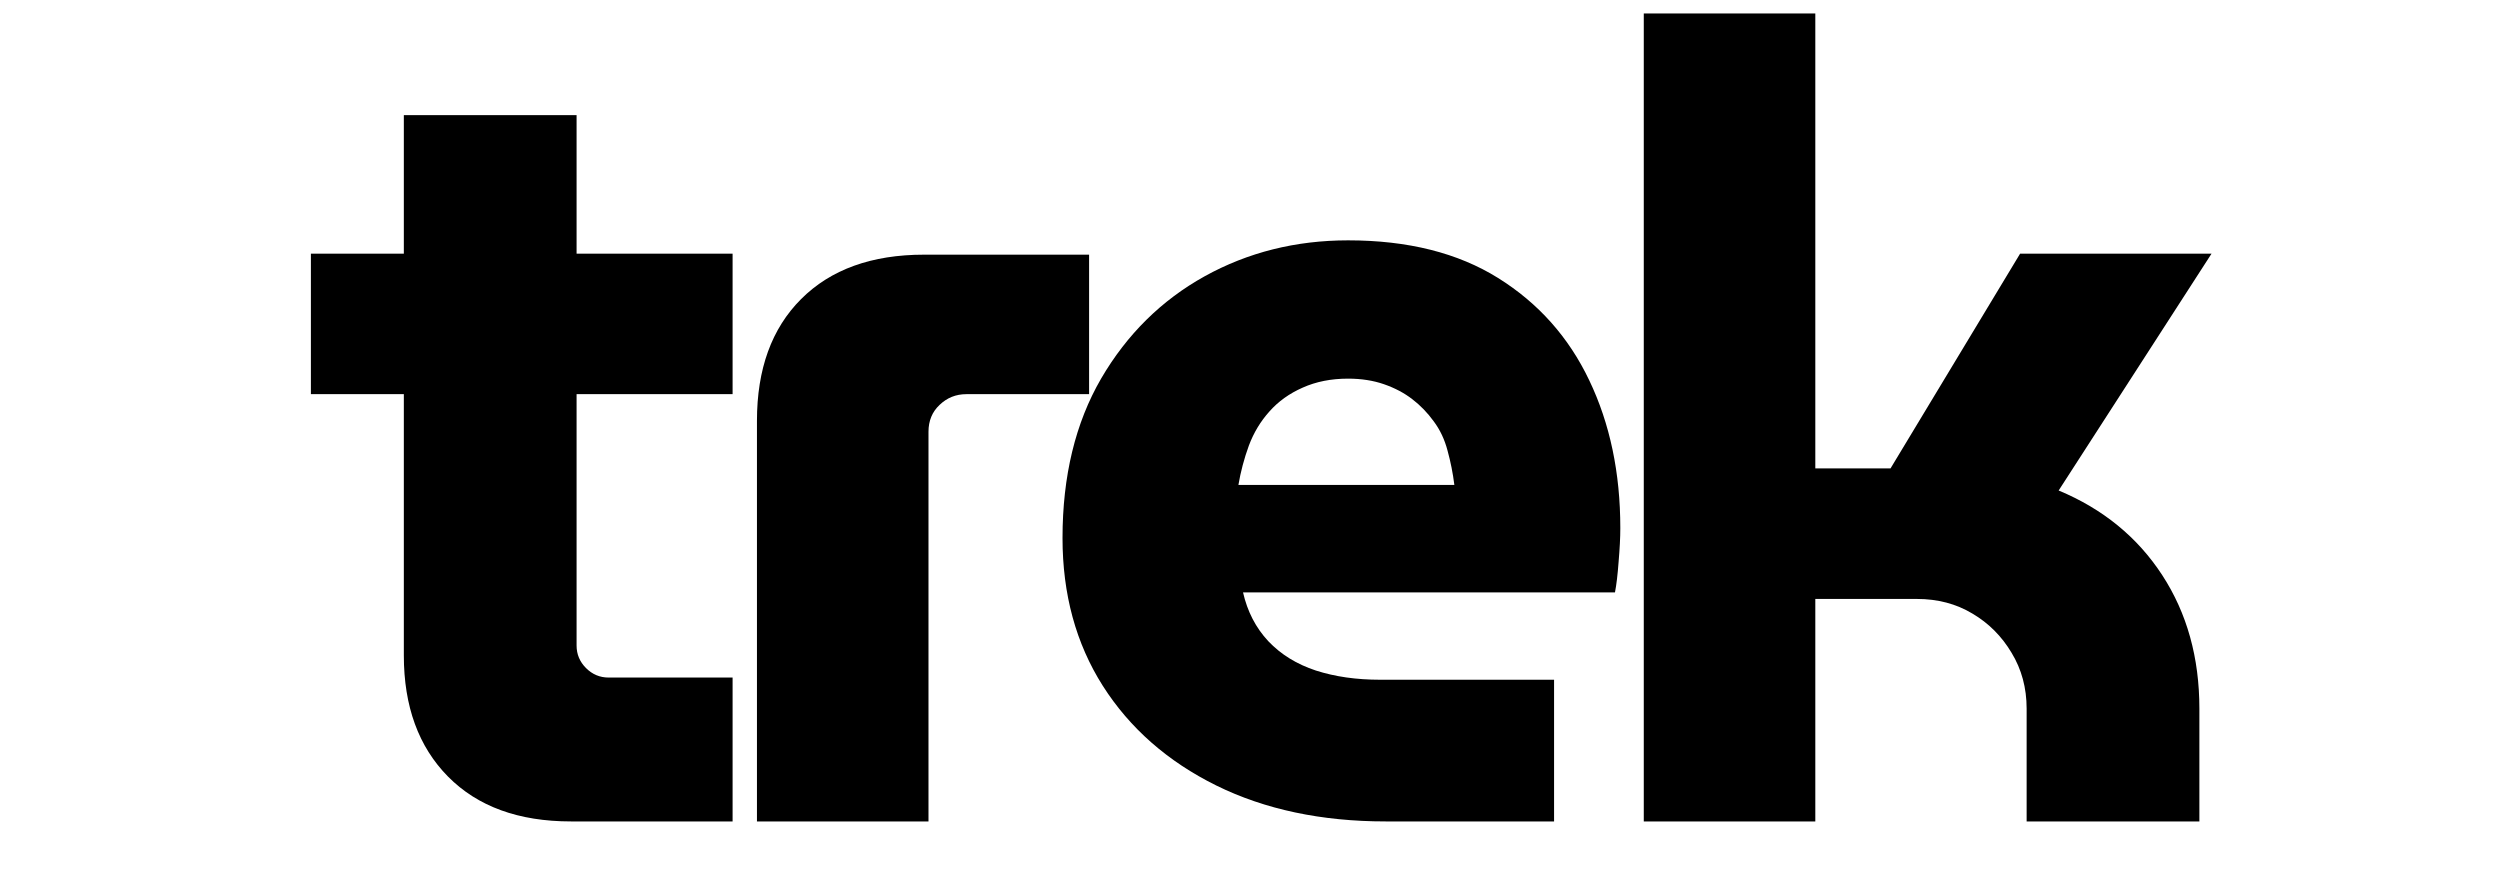
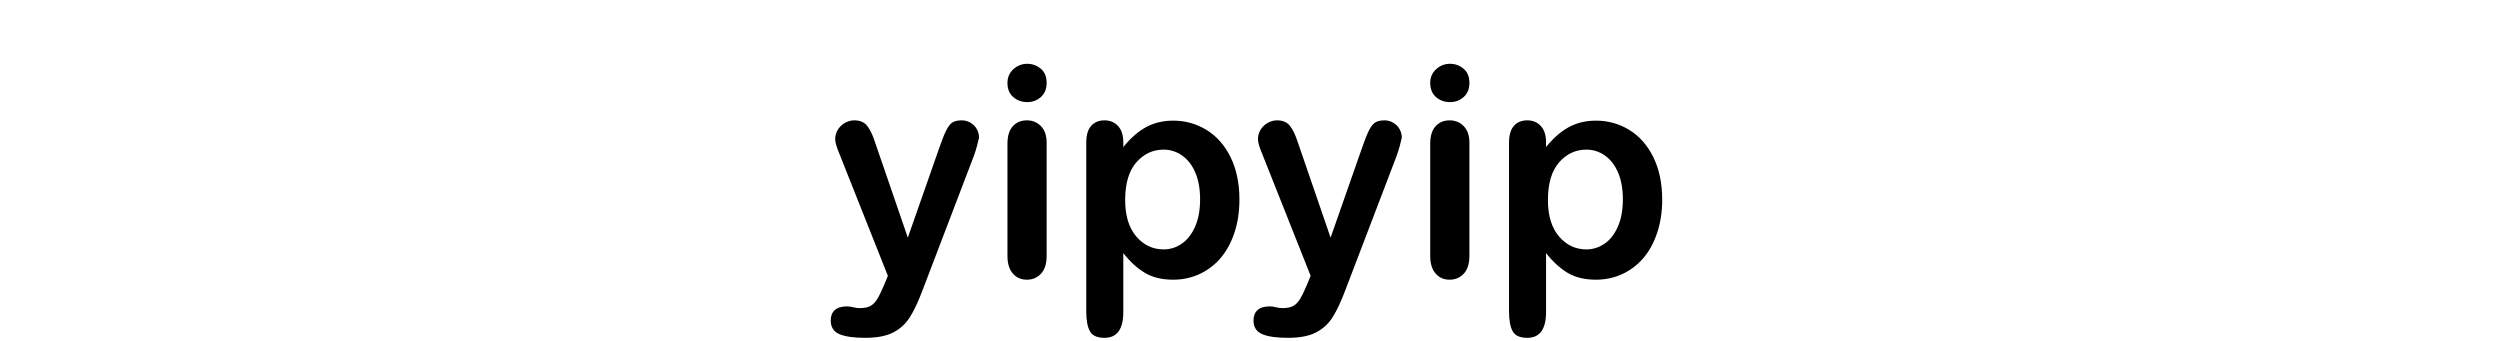
- <svg xmlns="http://www.w3.org/2000/svg" width="230" zoomAndPan="magnify" viewBox="49 2 124 56" height="80" preserveAspectRatio="xMidYMid meet" version="1.0">
-   <defs>
-     <g />
-     <clipPath id="c5c1a398e1">
-       <path d="M 49 0.016 L 174 0.016 L 174 59.984 L 49 59.984 Z M 49 0.016 " clip-rule="nonzero" />
-     </clipPath>
-     <clipPath id="9b226024c5">
-       <rect x="0" width="125" y="0" height="60" />
-     </clipPath>
-   </defs>
-   <g clip-path="url(#c5c1a398e1)">
-     <g transform="matrix(1, 0, 0, 1, 49, -0.000000000000011803)">
-       <g clip-path="url(#9b226024c5)">
-         <g fill="#000000" fill-opacity="1">
-           <g transform="translate(0.740932, 54.90025)">
-             <g>
-               <path d="M 17.531 0 C 14.156 0 11.516 -0.961 9.609 -2.891 C 7.711 -4.816 6.766 -7.414 6.766 -10.688 L 6.766 -45.484 L 17.891 -45.484 L 17.891 -11.328 C 17.891 -10.766 18.094 -10.281 18.5 -9.875 C 18.906 -9.469 19.391 -9.266 19.953 -9.266 L 27.938 -9.266 L 27.938 0 Z M 0.781 -27.516 L 0.781 -36.562 L 27.938 -36.562 L 27.938 -27.516 Z M 0.781 -27.516 " />
-             </g>
-           </g>
-         </g>
-         <g fill="#000000" fill-opacity="1">
-           <g transform="translate(26.4037, 54.90025)">
-             <g>
-               <path d="M 3.844 0 L 3.844 -25.797 C 3.844 -29.129 4.789 -31.742 6.688 -33.641 C 8.594 -35.547 11.234 -36.5 14.609 -36.5 L 25.234 -36.5 L 25.234 -27.516 L 17.328 -27.516 C 16.66 -27.516 16.086 -27.285 15.609 -26.828 C 15.129 -26.379 14.891 -25.801 14.891 -25.094 L 14.891 0 Z M 3.844 0 " />
-             </g>
-           </g>
-         </g>
-         <g fill="#000000" fill-opacity="1">
-           <g transform="translate(47.50419, 54.90025)">
-             <g>
-               <path d="M 23.234 0 C 19.098 0 15.461 -0.77 12.328 -2.312 C 9.191 -3.863 6.754 -6.004 5.016 -8.734 C 3.285 -11.461 2.422 -14.633 2.422 -18.25 C 2.422 -22.238 3.25 -25.66 4.906 -28.516 C 6.57 -31.367 8.797 -33.566 11.578 -35.109 C 14.359 -36.648 17.438 -37.422 20.812 -37.422 C 24.664 -37.422 27.883 -36.613 30.469 -35 C 33.062 -33.383 35.02 -31.188 36.344 -28.406 C 37.676 -25.625 38.344 -22.453 38.344 -18.891 C 38.344 -18.273 38.305 -17.551 38.234 -16.719 C 38.172 -15.883 38.094 -15.227 38 -14.75 L 14.047 -14.75 C 14.328 -13.52 14.867 -12.473 15.672 -11.609 C 16.484 -10.754 17.504 -10.125 18.734 -9.719 C 19.973 -9.32 21.352 -9.125 22.875 -9.125 L 34.078 -9.125 L 34.078 0 Z M 13.75 -21.672 L 27.656 -21.672 C 27.562 -22.43 27.414 -23.164 27.219 -23.875 C 27.031 -24.594 26.734 -25.223 26.328 -25.766 C 25.93 -26.316 25.473 -26.789 24.953 -27.188 C 24.43 -27.594 23.82 -27.914 23.125 -28.156 C 22.438 -28.395 21.664 -28.516 20.812 -28.516 C 19.719 -28.516 18.742 -28.32 17.891 -27.938 C 17.035 -27.562 16.32 -27.051 15.75 -26.406 C 15.176 -25.77 14.734 -25.035 14.422 -24.203 C 14.117 -23.367 13.895 -22.523 13.75 -21.672 Z M 13.75 -21.672 " />
-             </g>
-           </g>
-         </g>
-         <g fill="#000000" fill-opacity="1">
-           <g transform="translate(83.21825, 54.90025)">
-             <g>
-               <path d="M 4.141 0 L 4.141 -52.031 L 15.188 -52.031 L 15.188 -22.734 L 20.031 -22.734 L 28.375 -36.562 L 40.703 -36.562 L 30.859 -21.312 C 33.711 -20.125 35.938 -18.305 37.531 -15.859 C 39.125 -13.41 39.922 -10.547 39.922 -7.266 L 39.922 0 L 28.797 0 L 28.797 -7.266 C 28.797 -8.598 28.473 -9.797 27.828 -10.859 C 27.191 -11.93 26.348 -12.773 25.297 -13.391 C 24.254 -14.016 23.066 -14.328 21.734 -14.328 L 15.188 -14.328 L 15.188 0 Z M 4.141 0 " />
-             </g>
-           </g>
-         </g>
-       </g>
-     </g>
+ <svg xmlns="http://www.w3.org/2000/svg" width="588" height="80" viewBox="66 2 143 56" preserveAspectRatio="xMidYMid meet" version="1.0">
+   <g fill="#000000" fill-opacity="1">
+     <path d="M77.288 48.852 77.879 47.41 69.938 27.415Q69.205 25.69 69.205 24.91Q69.205 24.083 69.631 23.374Q70.056 22.665 70.801 22.239Q71.545 21.814 72.349 21.814Q73.743 21.814 74.452 22.7Q75.161 23.586 75.705 25.241L81.164 41.123L86.34 26.352Q86.955 24.555 87.451 23.539Q87.948 22.523 88.503 22.168Q89.058 21.814 90.075 21.814Q90.807 21.814 91.481 22.204Q92.155 22.594 92.521 23.255Q92.887 23.917 92.887 24.65Q92.793 25.099 92.58 25.926Q92.367 26.753 92.06 27.604L83.646 49.632Q82.559 52.539 81.519 54.193Q80.479 55.847 78.766 56.734Q77.052 57.62 74.145 57.62Q71.309 57.62 69.891 57.006Q68.473 56.391 68.473 54.76Q68.473 53.649 69.146 53.047Q69.82 52.444 71.143 52.444Q71.663 52.444 72.16 52.586Q72.774 52.728 73.223 52.728Q74.334 52.728 74.972 52.397Q75.61 52.066 76.118 51.251Q76.627 50.435 77.288 48.852Z M104.019 25.477V44.125Q104.019 46.063 103.097 47.055Q102.176 48.048 100.758 48.048Q99.339 48.048 98.453 47.032Q97.567 46.016 97.567 44.125V25.666Q97.567 23.752 98.453 22.783Q99.339 21.814 100.758 21.814Q102.176 21.814 103.097 22.783Q104.019 23.752 104.019 25.477ZM100.828 18.812Q99.481 18.812 98.524 17.985Q97.567 17.158 97.567 15.645Q97.567 14.274 98.548 13.388Q99.529 12.502 100.828 12.502Q102.081 12.502 103.05 13.305Q104.019 14.109 104.019 15.645Q104.019 17.134 103.074 17.973Q102.128 18.812 100.828 18.812Z M116.64 25.43V26.21Q118.46 23.964 120.421 22.913Q122.383 21.861 124.865 21.861Q127.843 21.861 130.348 23.397Q132.853 24.933 134.307 27.888Q135.76 30.842 135.76 34.884Q135.76 37.862 134.921 40.355Q134.082 42.848 132.617 44.538Q131.152 46.228 129.154 47.138Q127.157 48.048 124.865 48.048Q122.1 48.048 120.221 46.937Q118.342 45.826 116.64 43.676V53.366Q116.64 57.62 113.544 57.62Q111.724 57.62 111.133 56.521Q110.542 55.422 110.542 53.319V25.477Q110.542 23.634 111.346 22.724Q112.149 21.814 113.544 21.814Q114.915 21.814 115.777 22.747Q116.64 23.681 116.64 25.43ZM129.284 34.813Q129.284 32.26 128.505 30.429Q127.725 28.597 126.342 27.616Q124.959 26.635 123.281 26.635Q120.611 26.635 118.779 28.739Q116.947 30.842 116.947 34.931Q116.947 38.783 118.767 40.922Q120.587 43.061 123.281 43.061Q124.888 43.061 126.259 42.128Q127.63 41.194 128.457 39.327Q129.284 37.46 129.284 34.813Z M146.892 48.852 147.483 47.41 139.542 27.415Q138.809 25.69 138.809 24.91Q138.809 24.083 139.235 23.374Q139.66 22.665 140.405 22.239Q141.149 21.814 141.953 21.814Q143.347 21.814 144.056 22.7Q144.765 23.586 145.309 25.241L150.768 41.123L155.944 26.352Q156.559 24.555 157.055 23.539Q157.551 22.523 158.107 22.168Q158.662 21.814 159.679 21.814Q160.411 21.814 161.085 22.204Q161.758 22.594 162.125 23.255Q162.491 23.917 162.491 24.65Q162.396 25.099 162.184 25.926Q161.971 26.753 161.664 27.604L153.25 49.632Q152.163 52.539 151.123 54.193Q150.083 55.847 148.369 56.734Q146.656 57.62 143.749 57.62Q140.913 57.62 139.495 57.006Q138.077 56.391 138.077 54.76Q138.077 53.649 138.75 53.047Q139.424 52.444 140.747 52.444Q141.267 52.444 141.763 52.586Q142.378 52.728 142.827 52.728Q143.938 52.728 144.576 52.397Q145.214 52.066 145.722 51.251Q146.23 50.435 146.892 48.852Z M173.623 25.477V44.125Q173.623 46.063 172.701 47.055Q171.779 48.048 170.361 48.048Q168.943 48.048 168.057 47.032Q167.171 46.016 167.171 44.125V25.666Q167.171 23.752 168.057 22.783Q168.943 21.814 170.361 21.814Q171.779 21.814 172.701 22.783Q173.623 23.752 173.623 25.477ZM170.432 18.812Q169.085 18.812 168.128 17.985Q167.171 17.158 167.171 15.645Q167.171 14.274 168.151 13.388Q169.132 12.502 170.432 12.502Q171.685 12.502 172.654 13.305Q173.623 14.109 173.623 15.645Q173.623 17.134 172.678 17.973Q171.732 18.812 170.432 18.812Z M186.244 25.43V26.21Q188.064 23.964 190.025 22.913Q191.987 21.861 194.469 21.861Q197.447 21.861 199.952 23.397Q202.457 24.933 203.911 27.888Q205.364 30.842 205.364 34.884Q205.364 37.862 204.525 40.355Q203.686 42.848 202.221 44.538Q200.755 46.228 198.758 47.138Q196.761 48.048 194.469 48.048Q191.703 48.048 189.824 46.937Q187.945 45.826 186.244 43.676V53.366Q186.244 57.62 183.148 57.62Q181.328 57.62 180.737 56.521Q180.146 55.422 180.146 53.319V25.477Q180.146 23.634 180.95 22.724Q181.753 21.814 183.148 21.814Q184.518 21.814 185.381 22.747Q186.244 23.681 186.244 25.43ZM198.888 34.813Q198.888 32.26 198.108 30.429Q197.328 28.597 195.946 27.616Q194.563 26.635 192.885 26.635Q190.214 26.635 188.383 28.739Q186.551 30.842 186.551 34.931Q186.551 38.783 188.371 40.922Q190.191 43.061 192.885 43.061Q194.492 43.061 195.863 42.128Q197.234 41.194 198.061 39.327Q198.888 37.46 198.888 34.813Z" />
  </g>
</svg>
